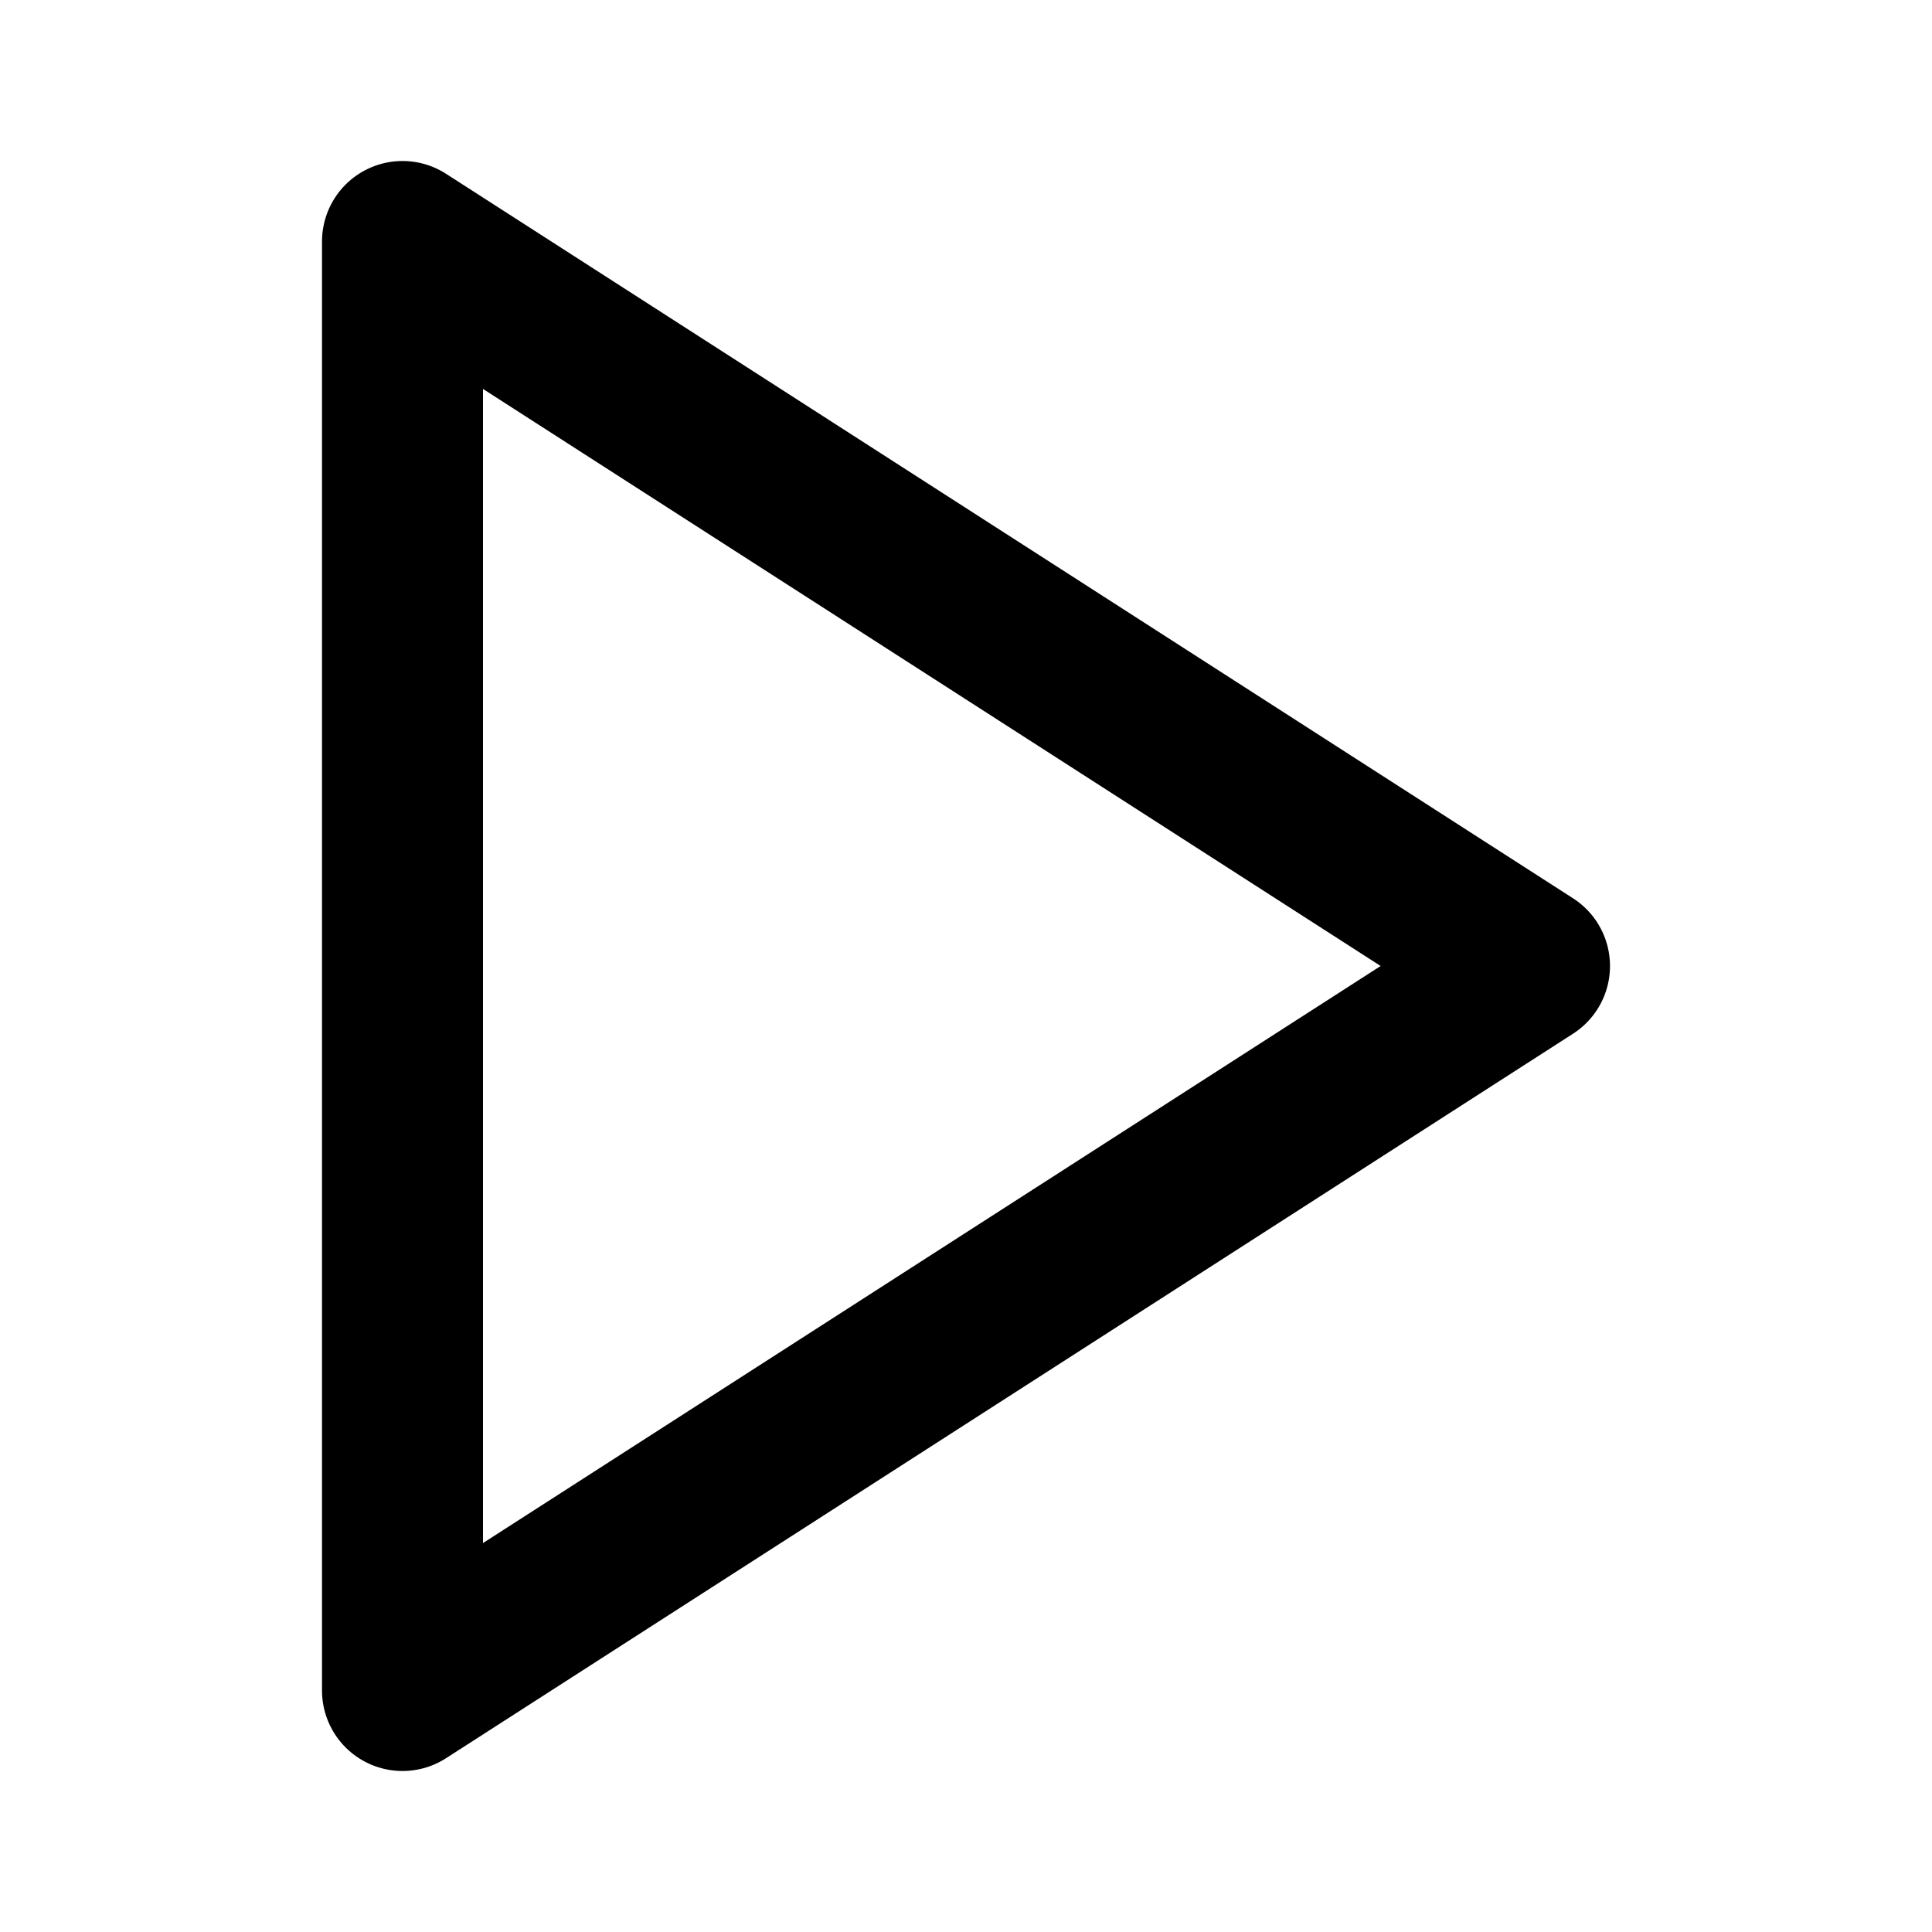
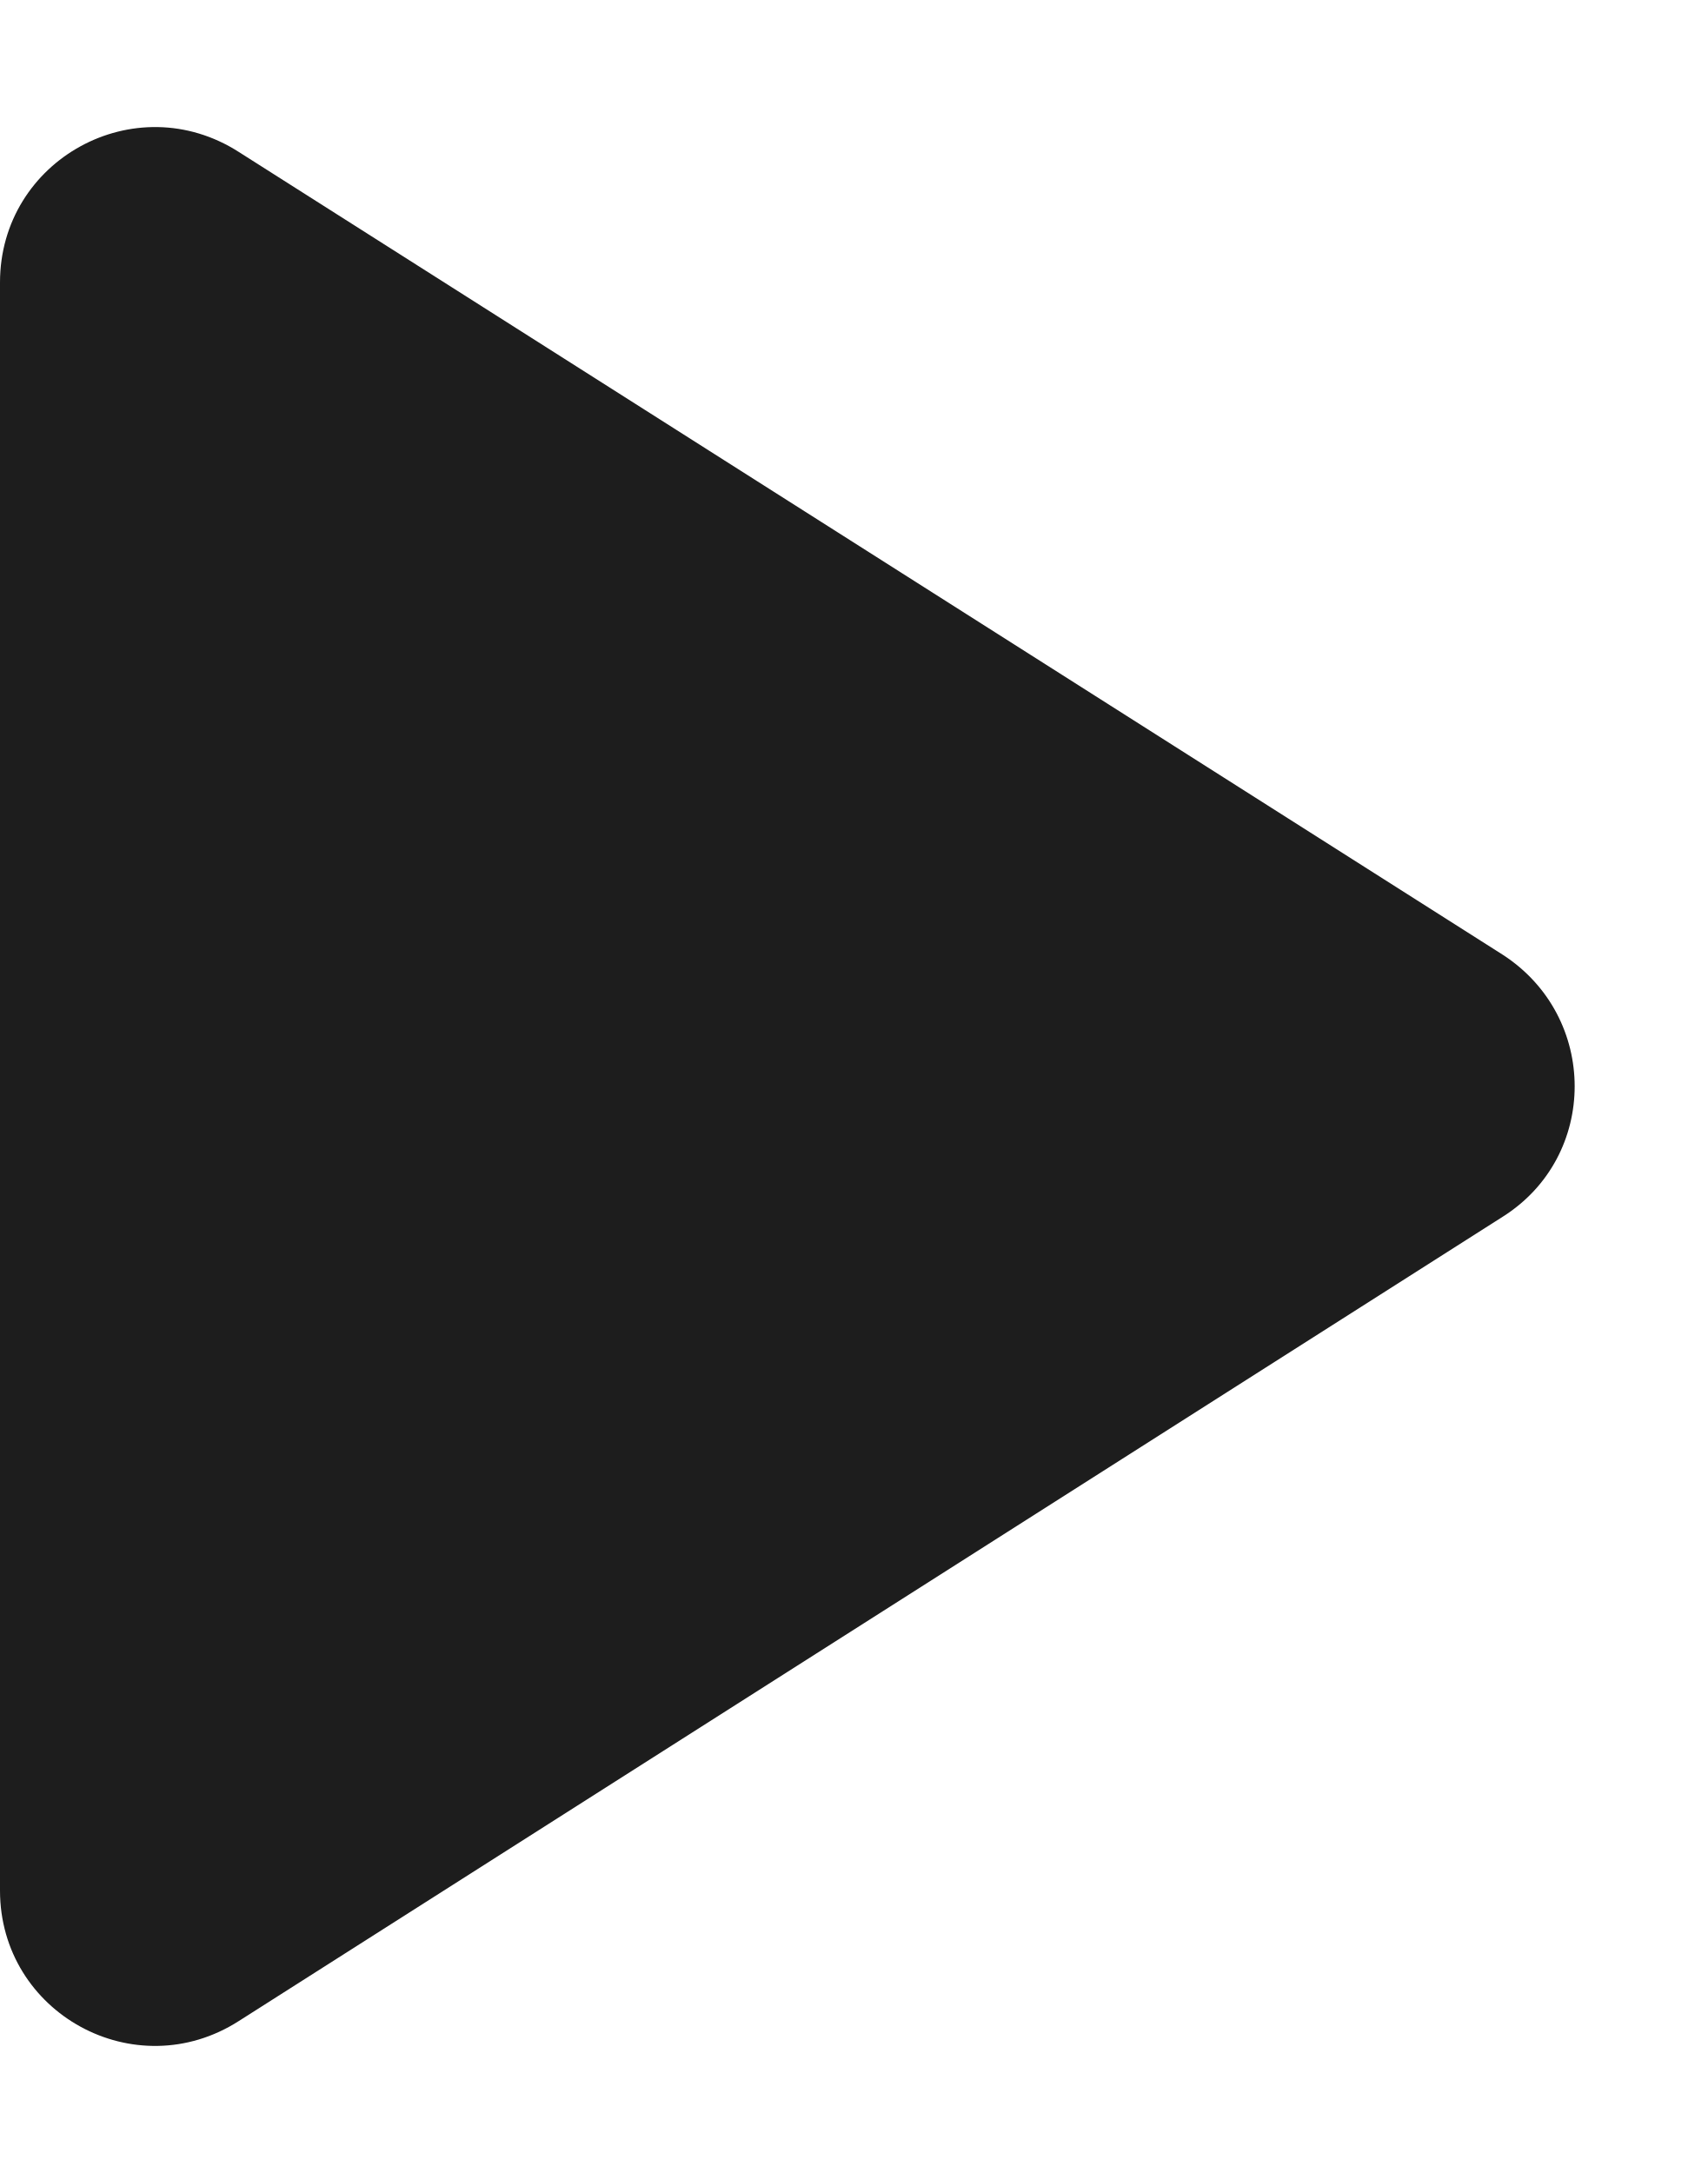
- <svg xmlns="http://www.w3.org/2000/svg" viewBox="0 0 24 24" fill="none" stroke="currentColor" stroke-width="2" stroke-linecap="round" stroke-linejoin="round" class="feather feather-play">
-   <polygon points="5 3 19 12 5 21 5 3" />
+ <svg xmlns="http://www.w3.org/2000/svg" width="11px" height="14px" viewBox="0 0 11 14" version="1.1">
+   <g id="Icons" stroke="none" stroke-width="1" fill="none" fill-rule="evenodd">
+     <g id="Rounded" transform="translate(-753, -955)">
+       <g id="AV" transform="translate(100, 852)">
+         <g id="-Round-/-AV-/-play_arrow" transform="translate(646, 98)">
+           <g>
+             <rect id="Rectangle-Copy-50" x="0" y="0" width="24" height="24" />
+             <path d="M7,6.82 L7,17.18 C7,17.97 7.87,18.45 8.54,18.02 L16.68,12.84 C17.3,12.45 17.3,11.55 16.68,11.15 L8.54,5.98 C7.87,5.55 7,6.03 7,6.82 Z" id="🔹Icon-Color" fill="#1D1D1D" />
+           </g>
+         </g>
+       </g>
+     </g>
+   </g>
</svg>
